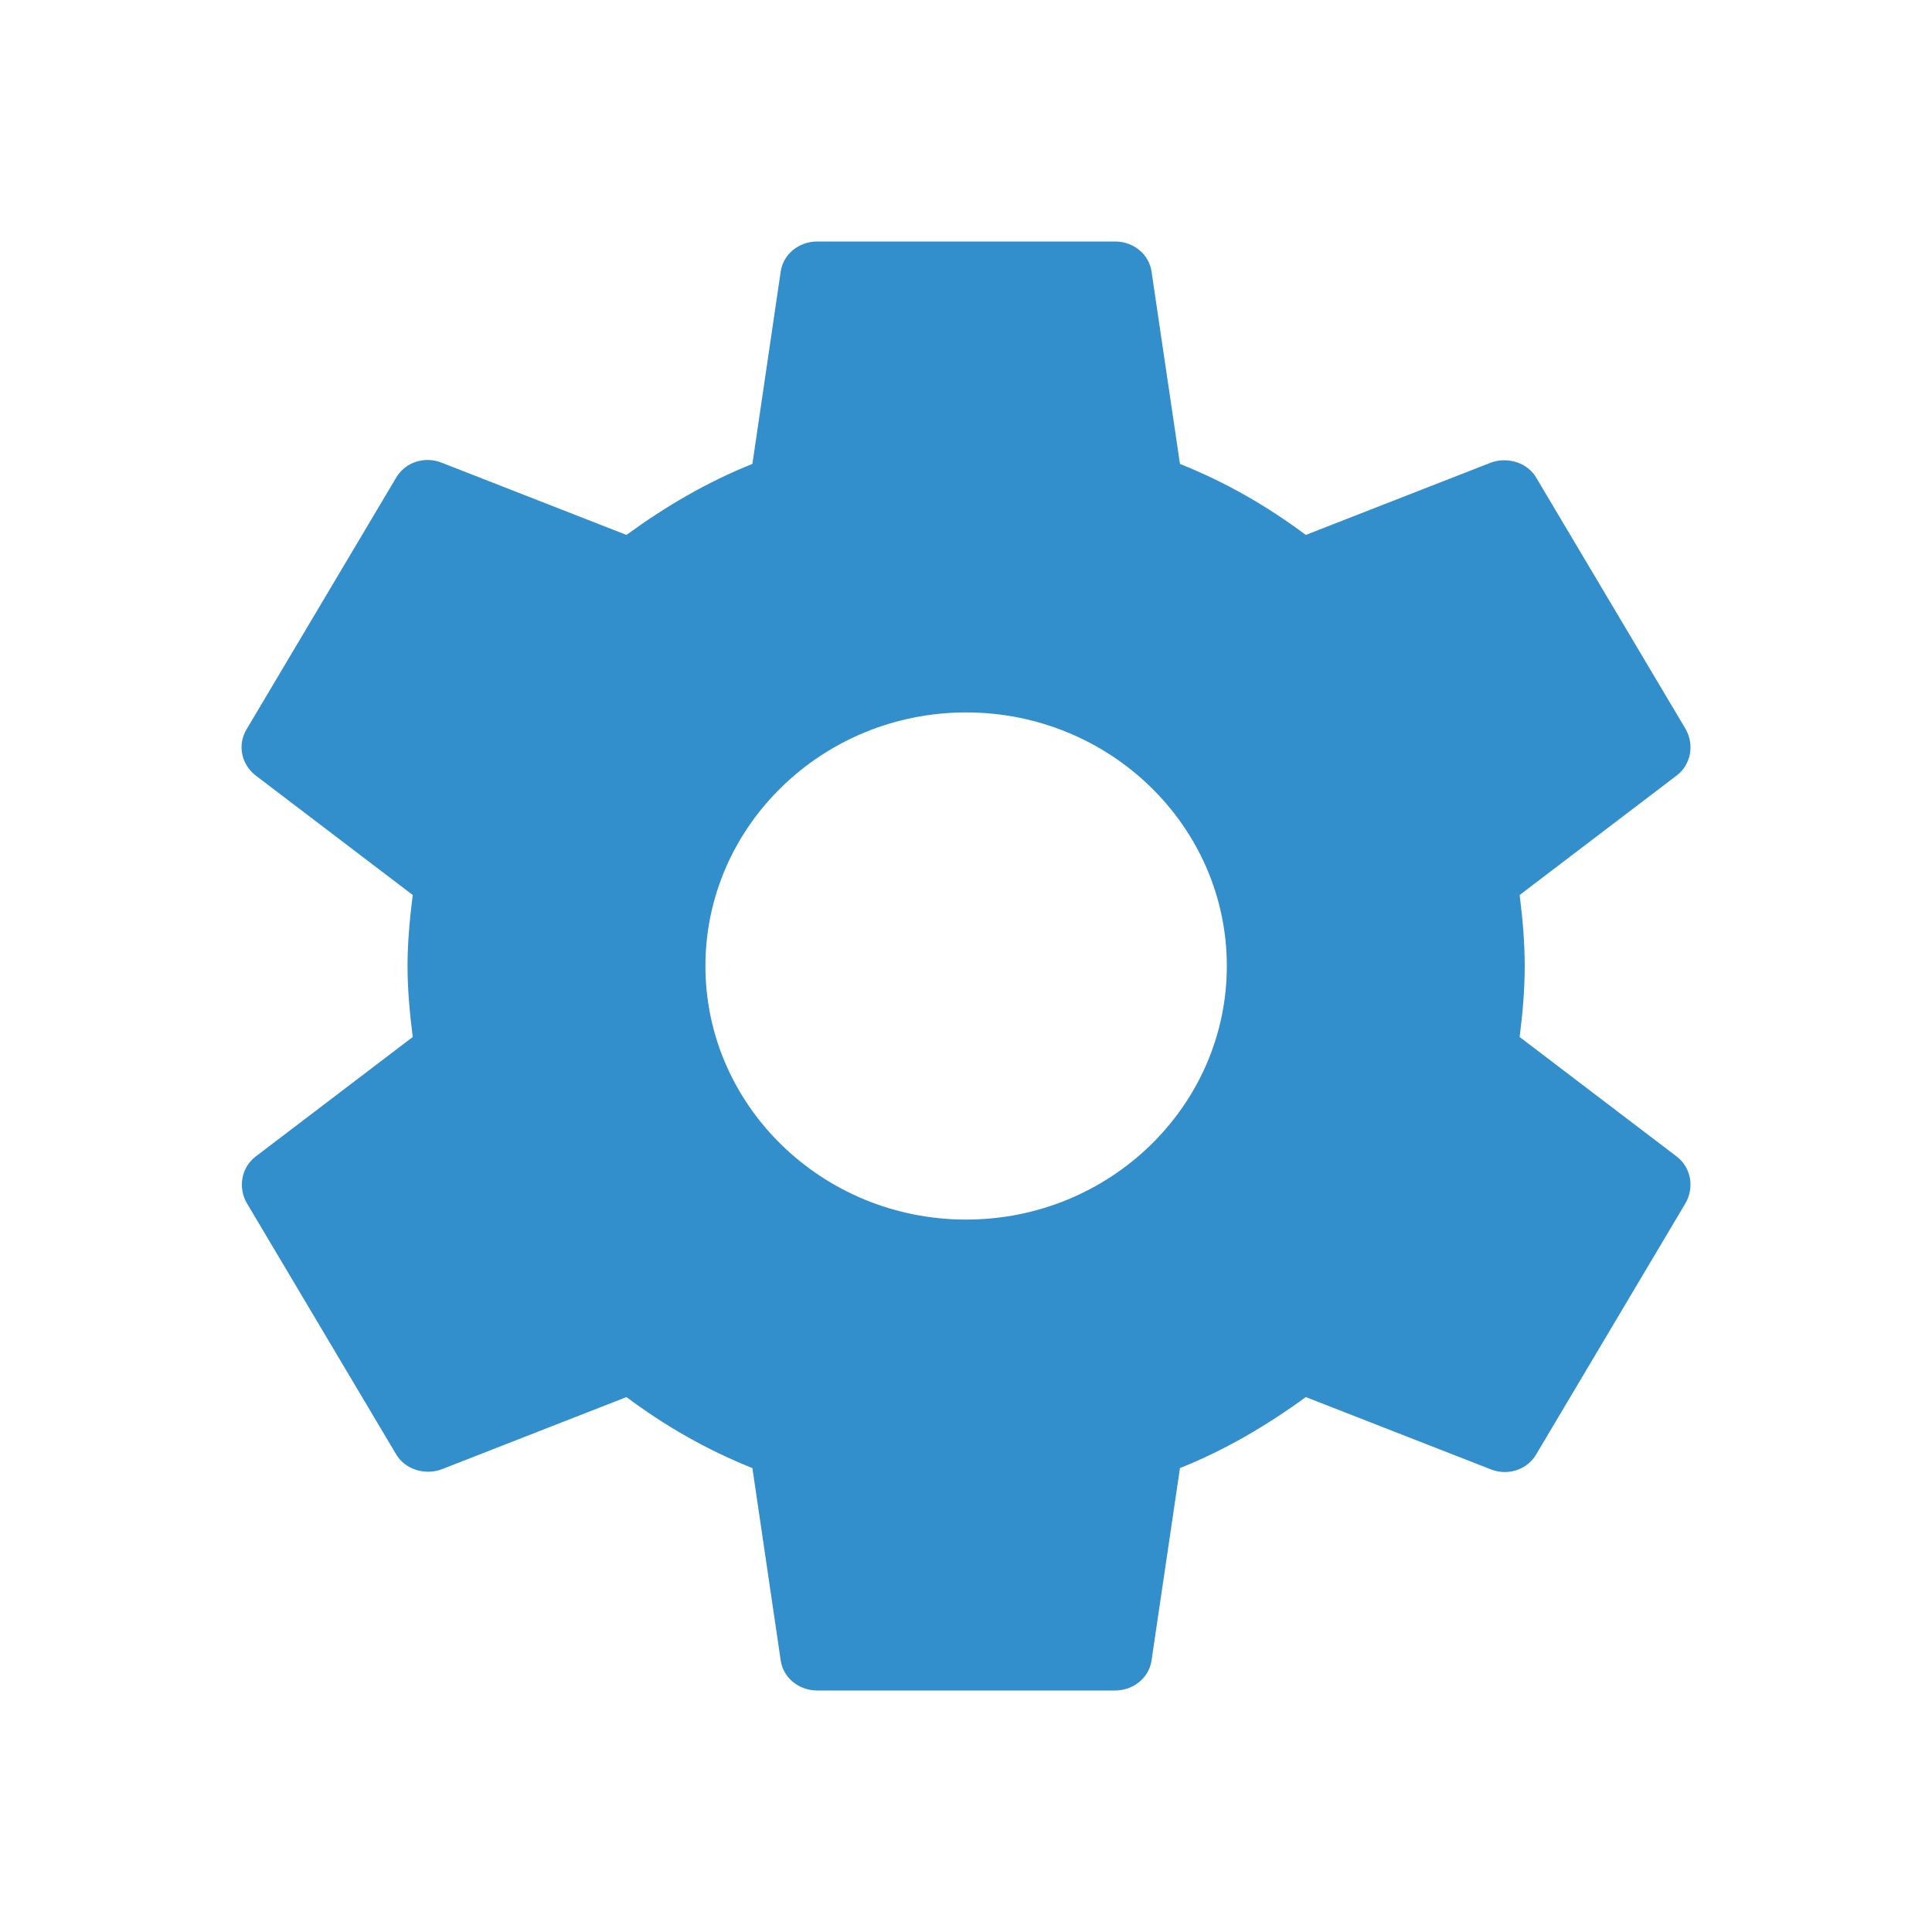
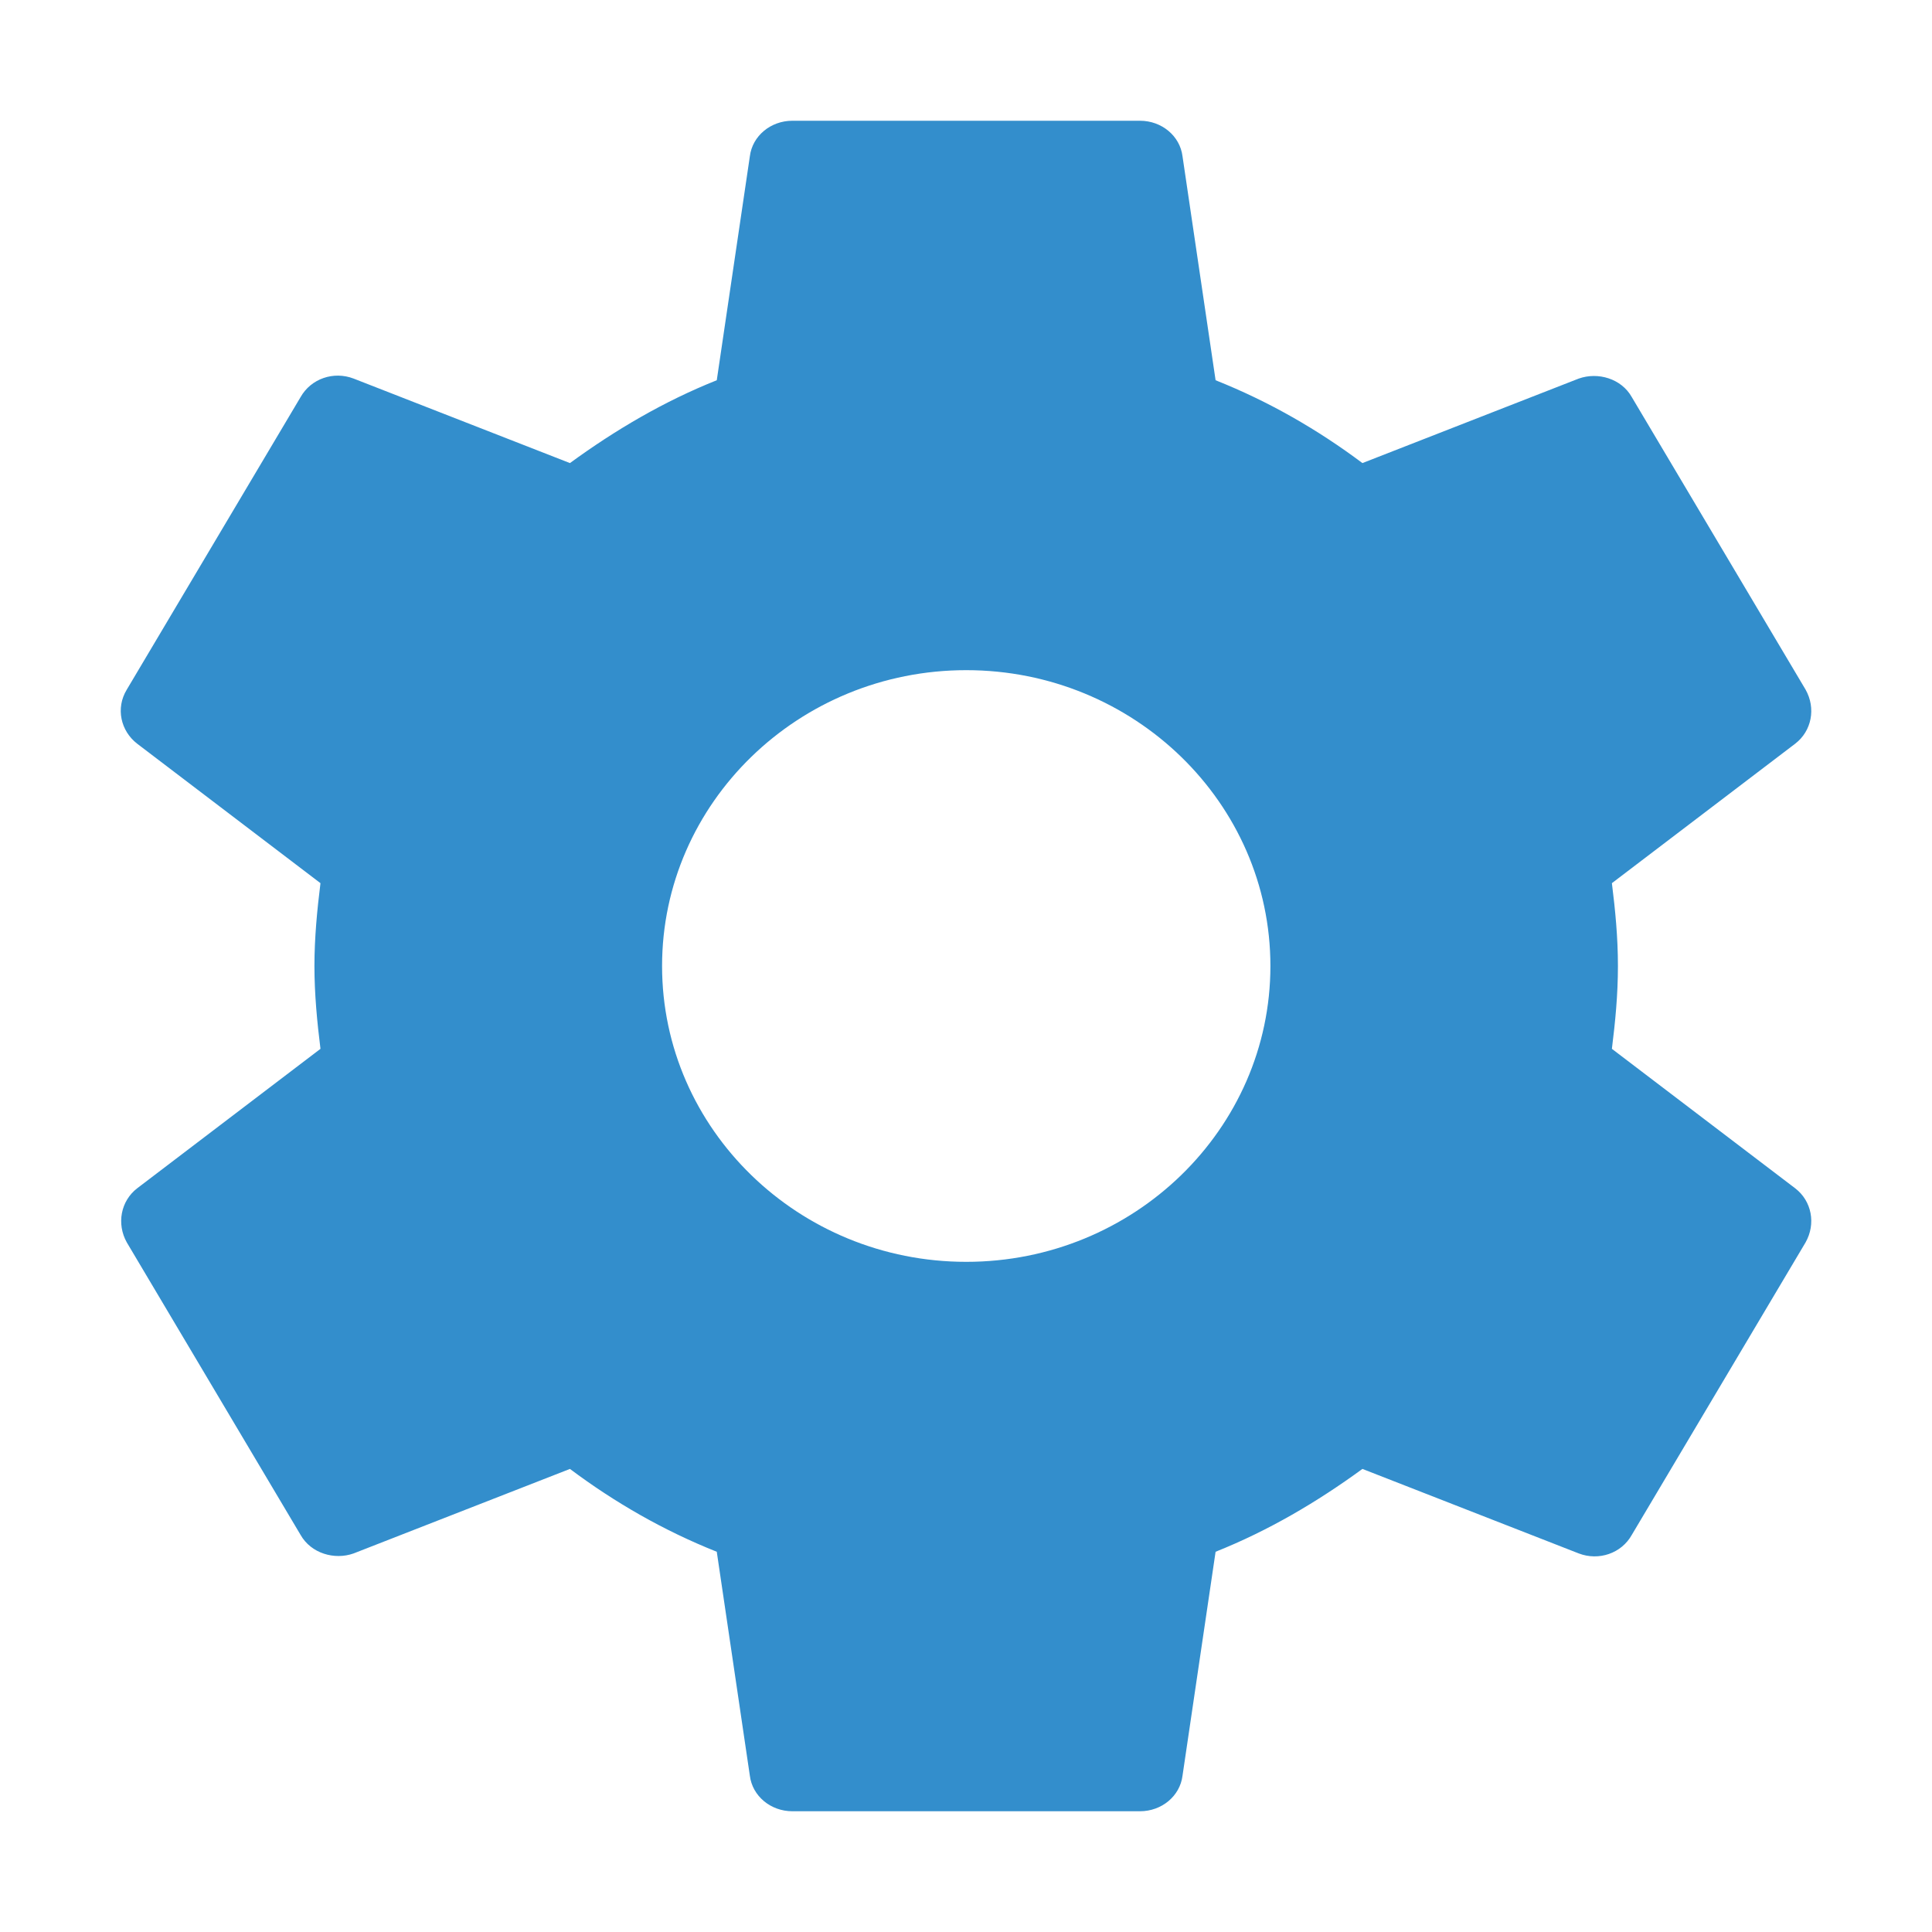
<svg xmlns="http://www.w3.org/2000/svg" width="16" height="16" viewBox="0 0 16 16" fill="none">
-   <path fill-rule="evenodd" clip-rule="evenodd" d="M8.001 5.9C9.192 5.9 10.16 6.842 10.16 8C10.16 9.158 9.192 10.1 8.001 10.1C6.811 10.1 5.842 9.158 5.842 8C5.842 6.842 6.811 5.9 8.001 5.9ZM3.418 7.412C3.394 7.604 3.375 7.802 3.375 8C3.375 8.198 3.394 8.396 3.418 8.588L2.117 9.578C2 9.668 1.969 9.83 2.043 9.962L3.277 12.038C3.351 12.17 3.517 12.218 3.653 12.17L5.188 11.57C5.509 11.81 5.855 12.008 6.231 12.158L6.465 13.748C6.484 13.892 6.613 14 6.768 14H9.235C9.389 14 9.518 13.892 9.537 13.748L9.772 12.158C10.148 12.008 10.493 11.804 10.814 11.57L12.35 12.17C12.492 12.224 12.653 12.17 12.726 12.038L13.96 9.962C14.034 9.83 14.003 9.668 13.886 9.578L12.585 8.588C12.609 8.396 12.627 8.204 12.627 8C12.627 7.796 12.609 7.604 12.585 7.412L13.886 6.422C14.003 6.332 14.034 6.17 13.96 6.038L12.726 3.962C12.653 3.83 12.486 3.782 12.35 3.83L10.814 4.43C10.493 4.19 10.148 3.992 9.772 3.842L9.537 2.252C9.518 2.108 9.389 2 9.235 2H6.768C6.613 2 6.484 2.108 6.465 2.252L6.231 3.842C5.855 3.992 5.509 4.196 5.188 4.43L3.653 3.83C3.511 3.776 3.351 3.83 3.277 3.962L2.043 6.038C1.963 6.17 2 6.332 2.117 6.422L3.418 7.412Z" fill="#338ECC" />
+   <path fill-rule="evenodd" clip-rule="evenodd" d="M8.002 5.55C9.391 5.55 10.521 6.649 10.521 8C10.521 9.351 9.391 10.45 8.002 10.45C6.613 10.45 5.483 9.351 5.483 8C5.483 6.649 6.613 5.55 8.002 5.55ZM2.654 7.314C2.626 7.538 2.604 7.769 2.604 8C2.604 8.231 2.626 8.462 2.654 8.686L1.136 9.841C1 9.946 0.964 10.135 1.05 10.289L2.489 12.711C2.576 12.865 2.77 12.921 2.928 12.865L4.72 12.165C5.094 12.445 5.497 12.676 5.936 12.851L6.21 14.706C6.231 14.874 6.382 15 6.562 15H9.441C9.621 15 9.772 14.874 9.793 14.706L10.067 12.851C10.506 12.676 10.909 12.438 11.283 12.165L13.075 12.865C13.24 12.928 13.428 12.865 13.514 12.711L14.953 10.289C15.04 10.135 15.004 9.946 14.867 9.841L13.349 8.686C13.377 8.462 13.399 8.238 13.399 8C13.399 7.762 13.377 7.538 13.349 7.314L14.867 6.159C15.004 6.054 15.04 5.865 14.953 5.711L13.514 3.289C13.428 3.135 13.233 3.079 13.075 3.135L11.283 3.835C10.909 3.555 10.506 3.324 10.067 3.149L9.793 1.294C9.772 1.126 9.621 1 9.441 1H6.562C6.382 1 6.231 1.126 6.21 1.294L5.936 3.149C5.497 3.324 5.094 3.562 4.72 3.835L2.928 3.135C2.763 3.072 2.576 3.135 2.489 3.289L1.05 5.711C0.956 5.865 1 6.054 1.136 6.159L2.654 7.314Z" fill="#338ECC" />
</svg>
